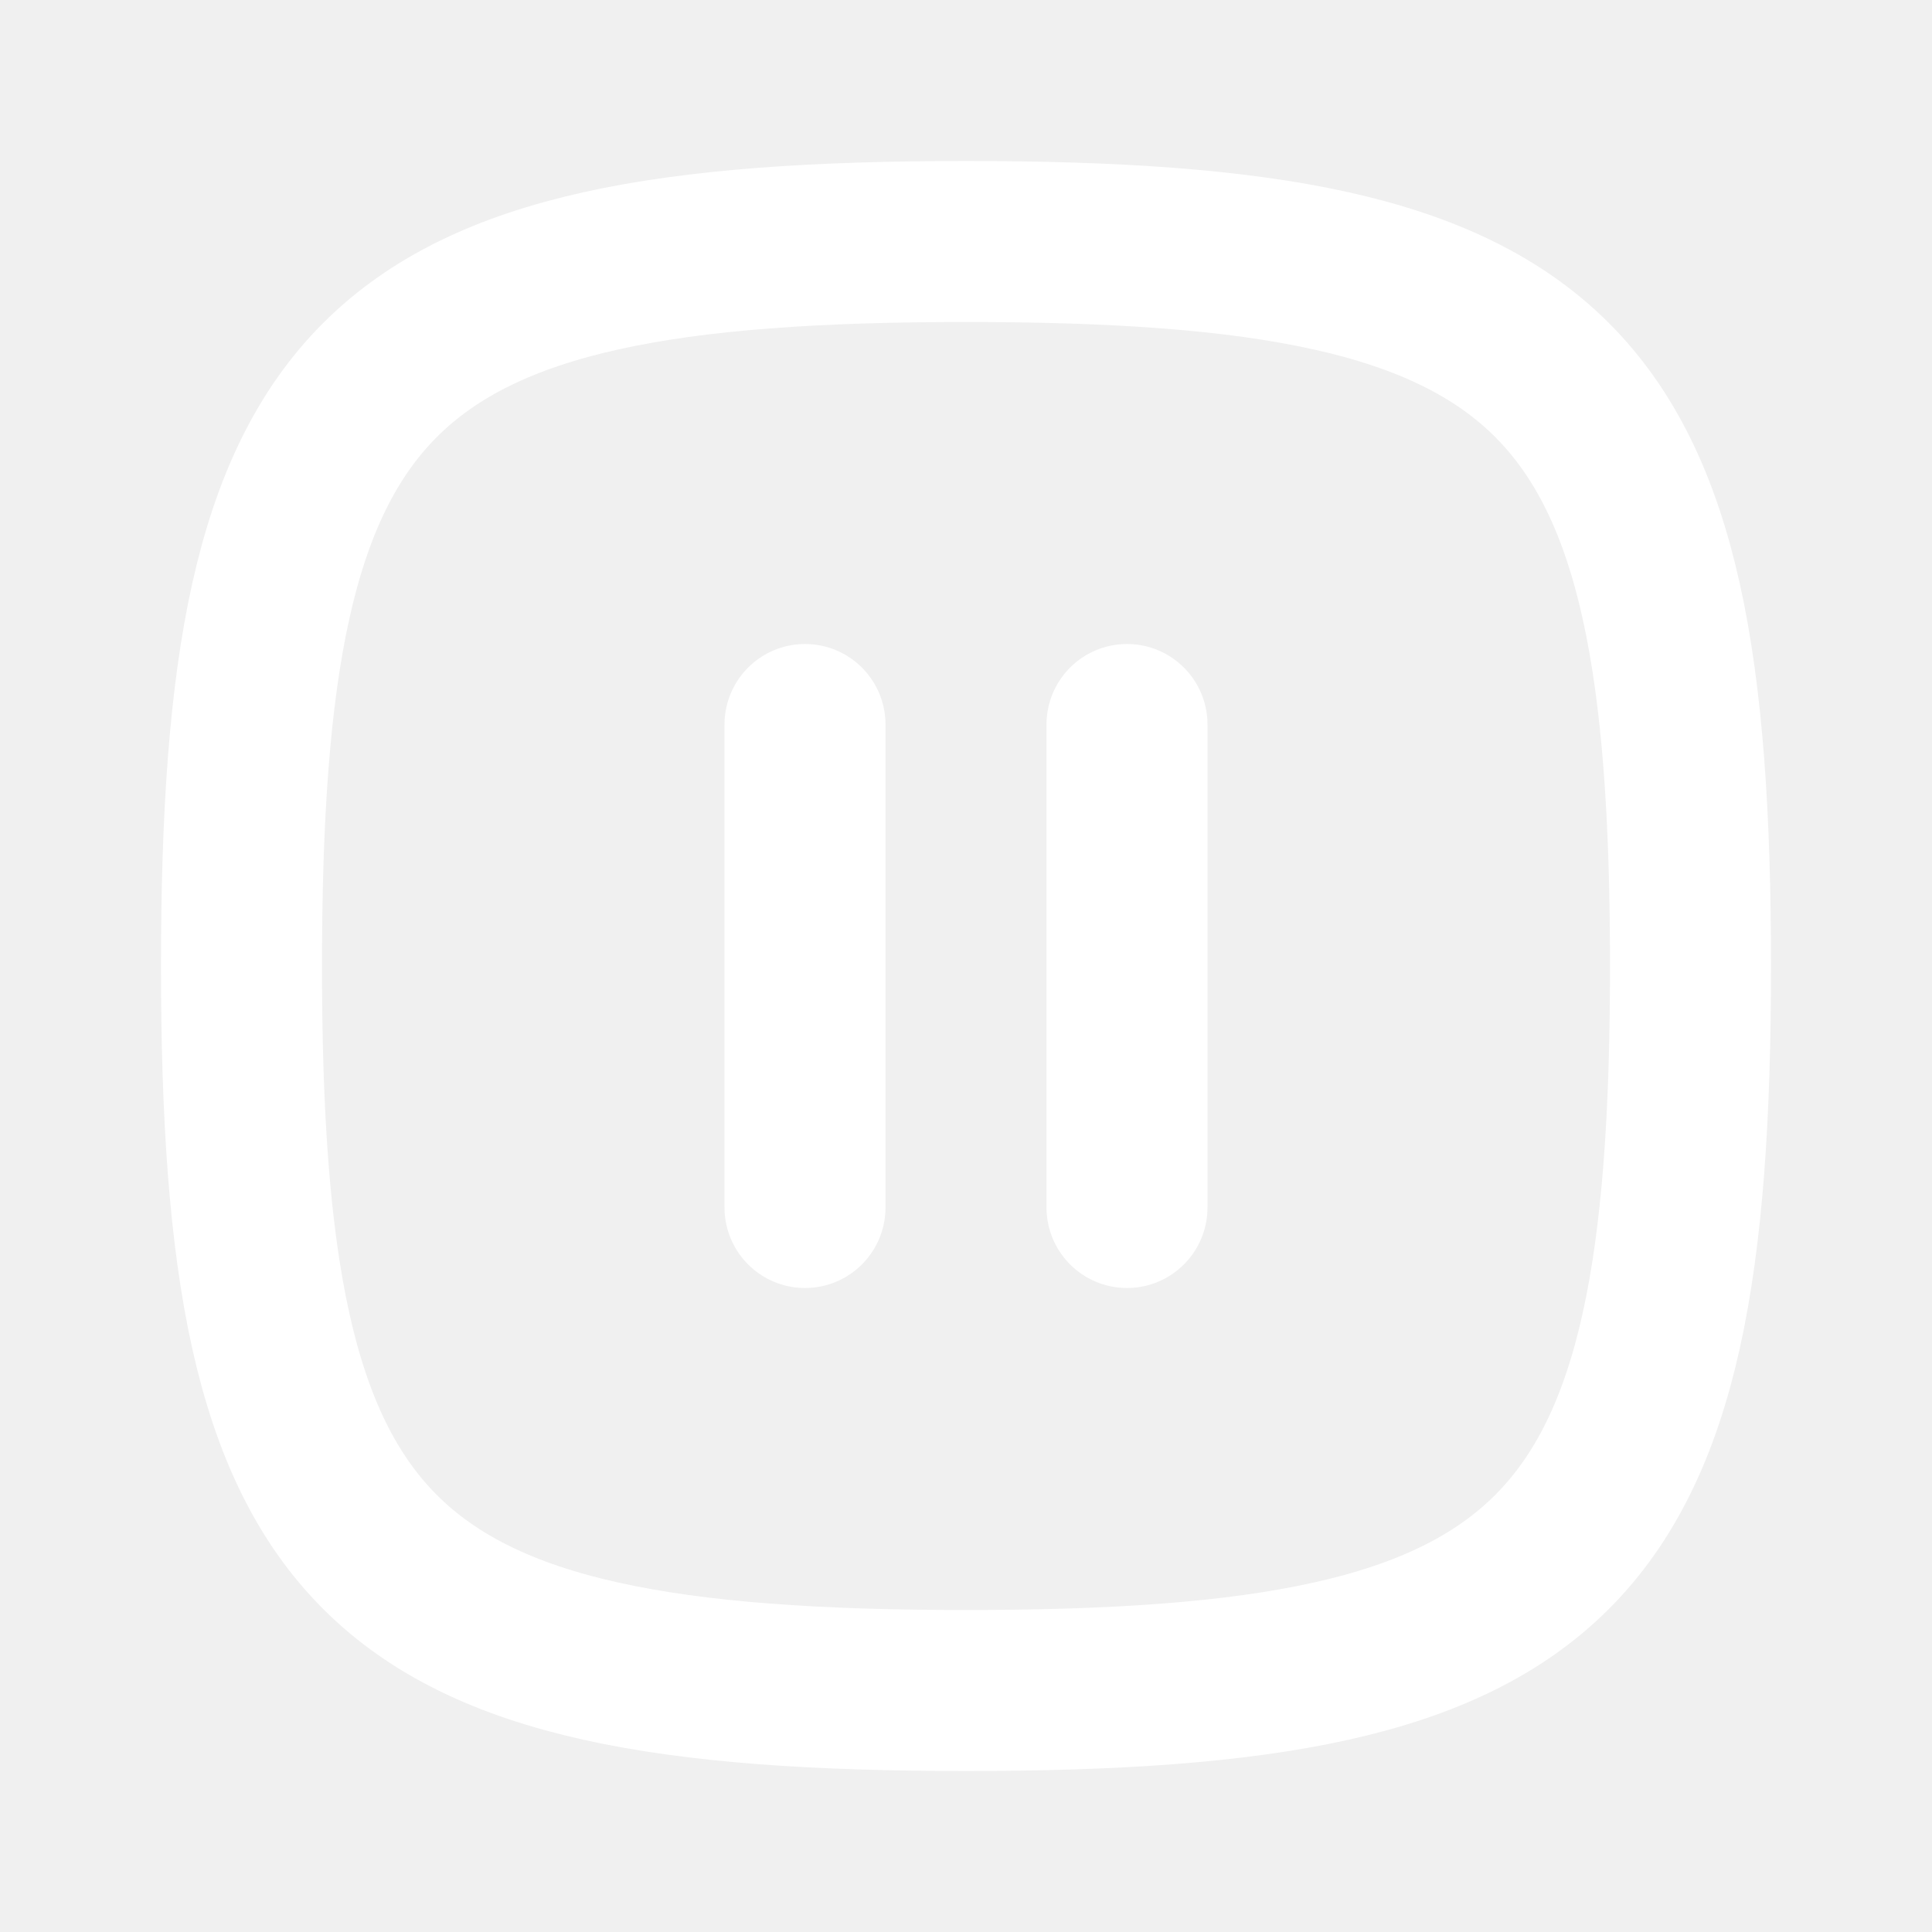
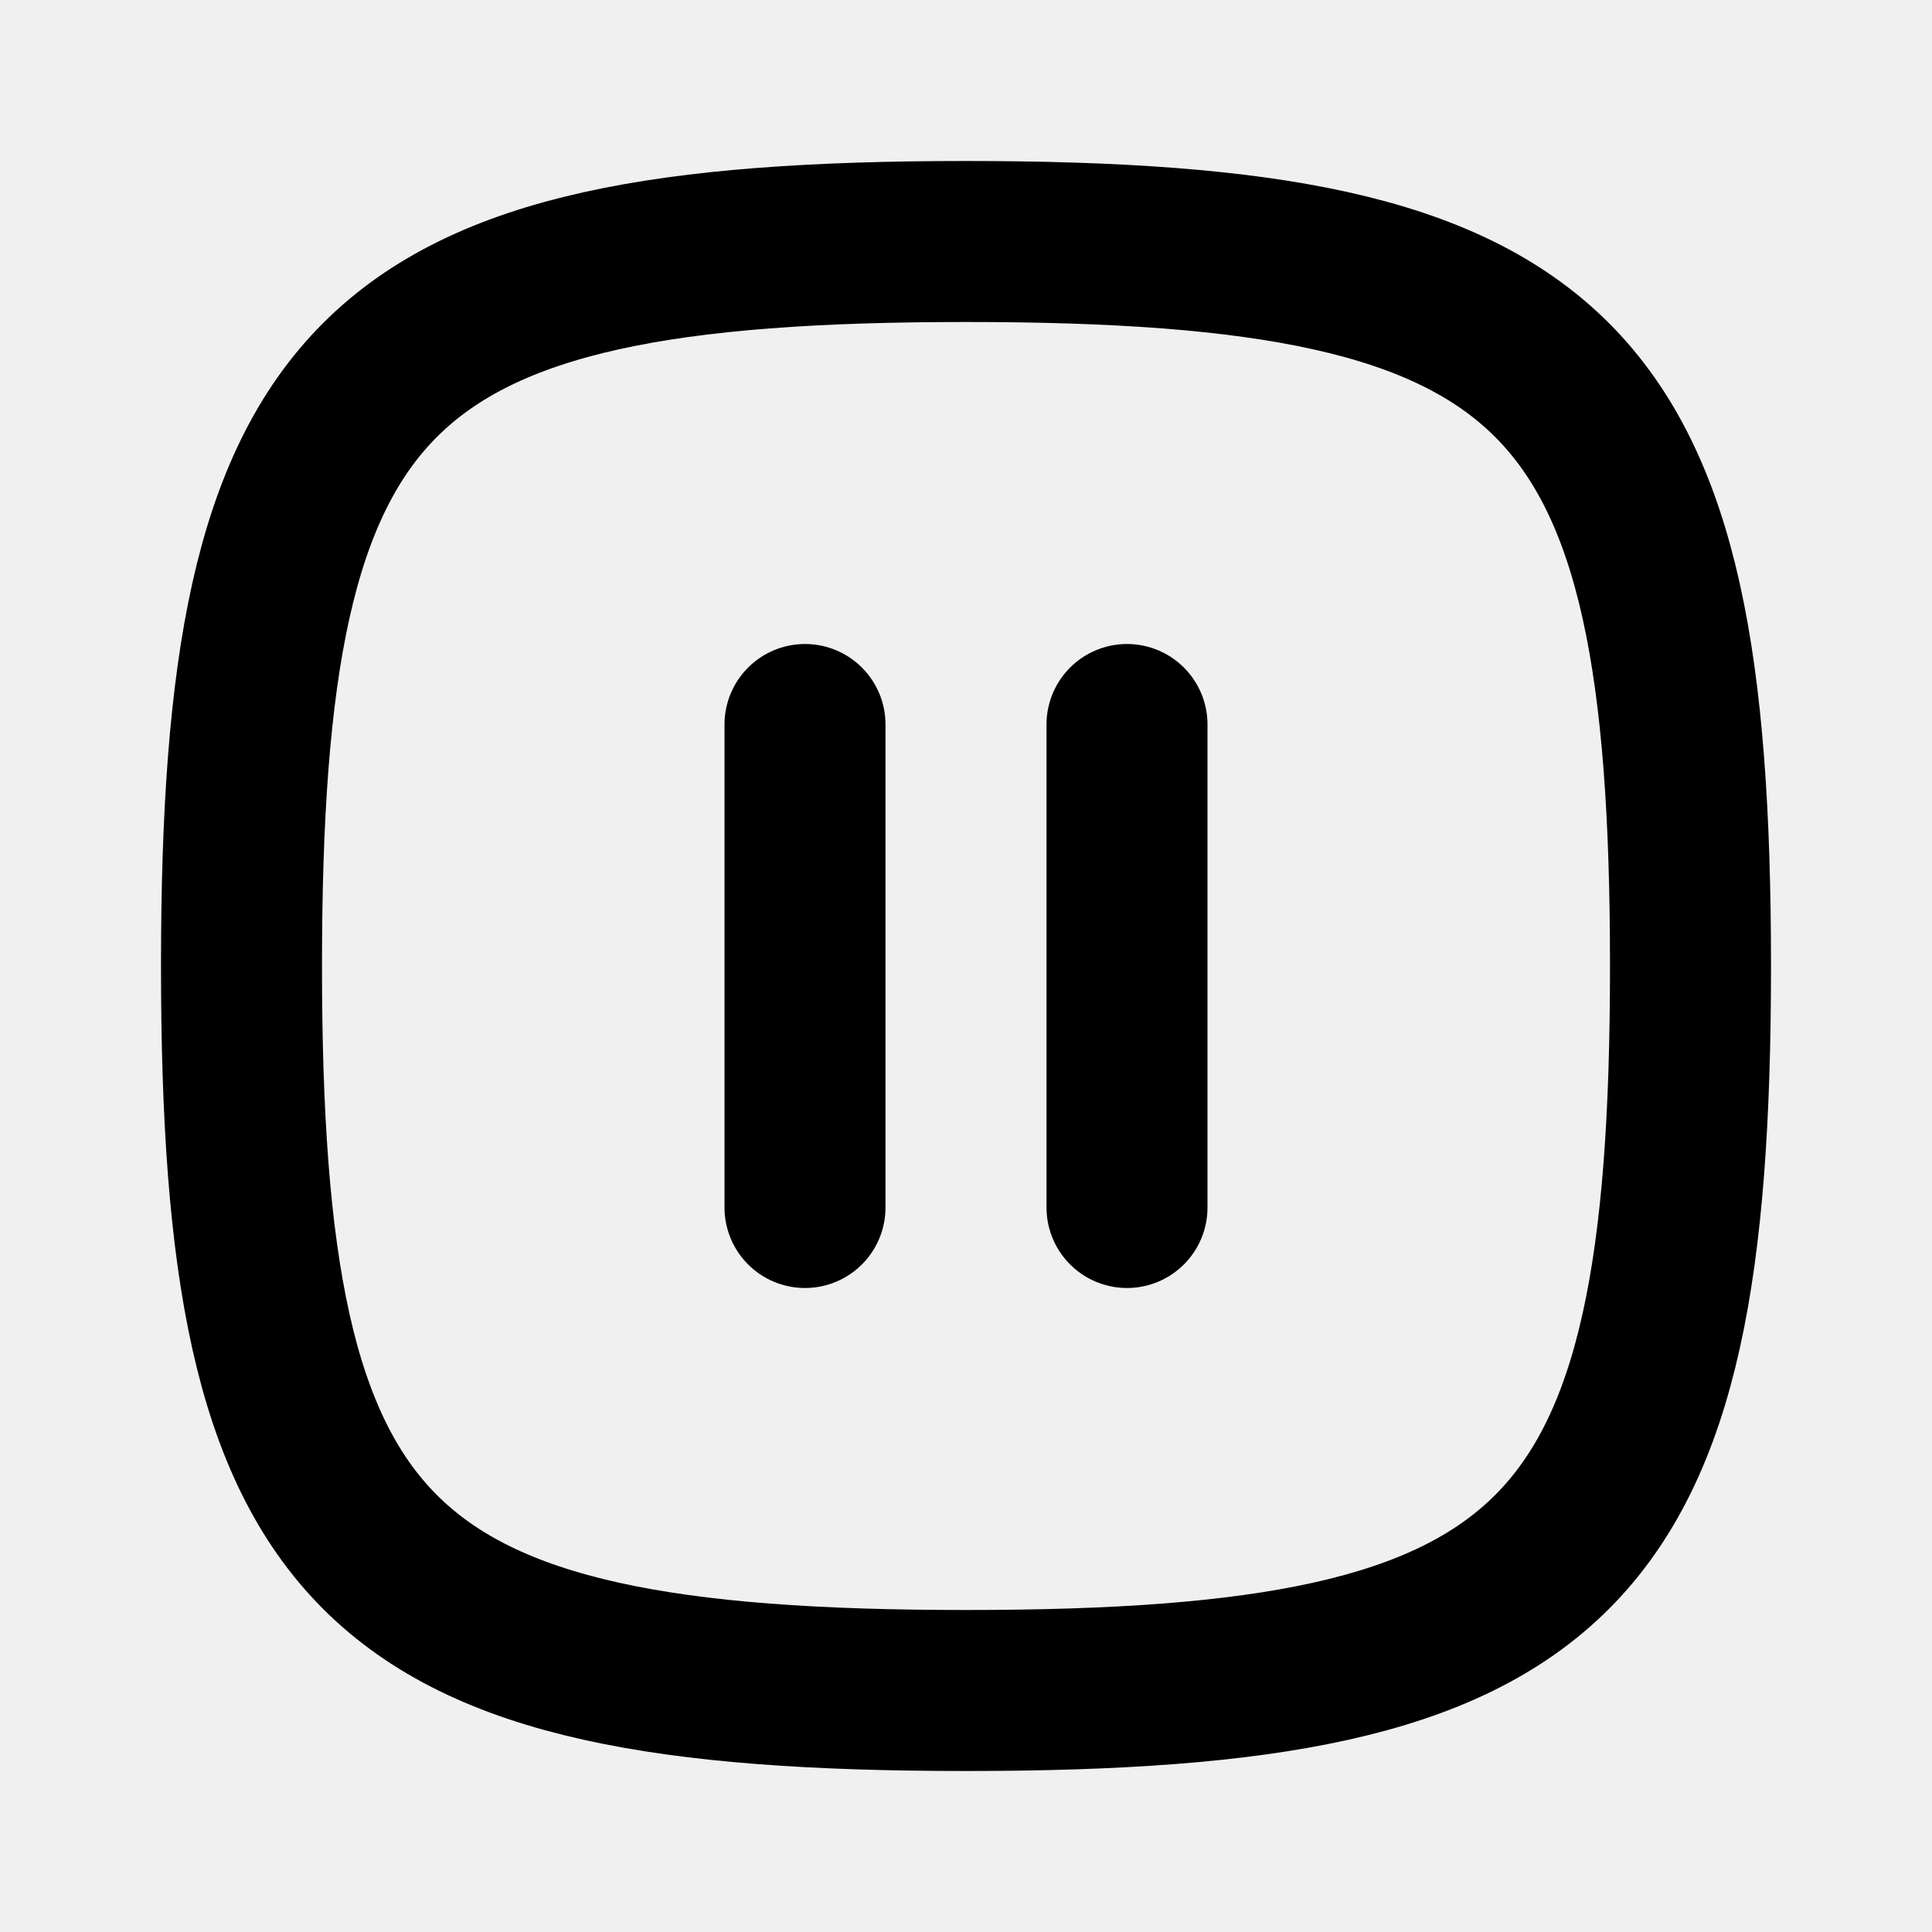
<svg xmlns="http://www.w3.org/2000/svg" fill="none" viewBox="0 0 24 24">
-   <path stroke="#FFFFFF" stroke-linecap="round" stroke-linejoin="round" stroke-width="2" d="M14 9v6m-4-6v6" />
-   <path stroke="#FFFFFF" stroke-width="2" d="M3 12c0-7.411 1.588-9 9-9s9 1.588 9 9-1.588 9-9 9c-7.411 0-9-1.588-9-9Z" />
+   <path stroke="#000000" stroke-linecap="round" stroke-linejoin="round" stroke-width="2" d="M14 9v6m-4-6v6" />
+   <path stroke="#000000" stroke-width="2" d="M3 12c0-7.411 1.588-9 9-9s9 1.588 9 9-1.588 9-9 9c-7.411 0-9-1.588-9-9Z" />
</svg>
